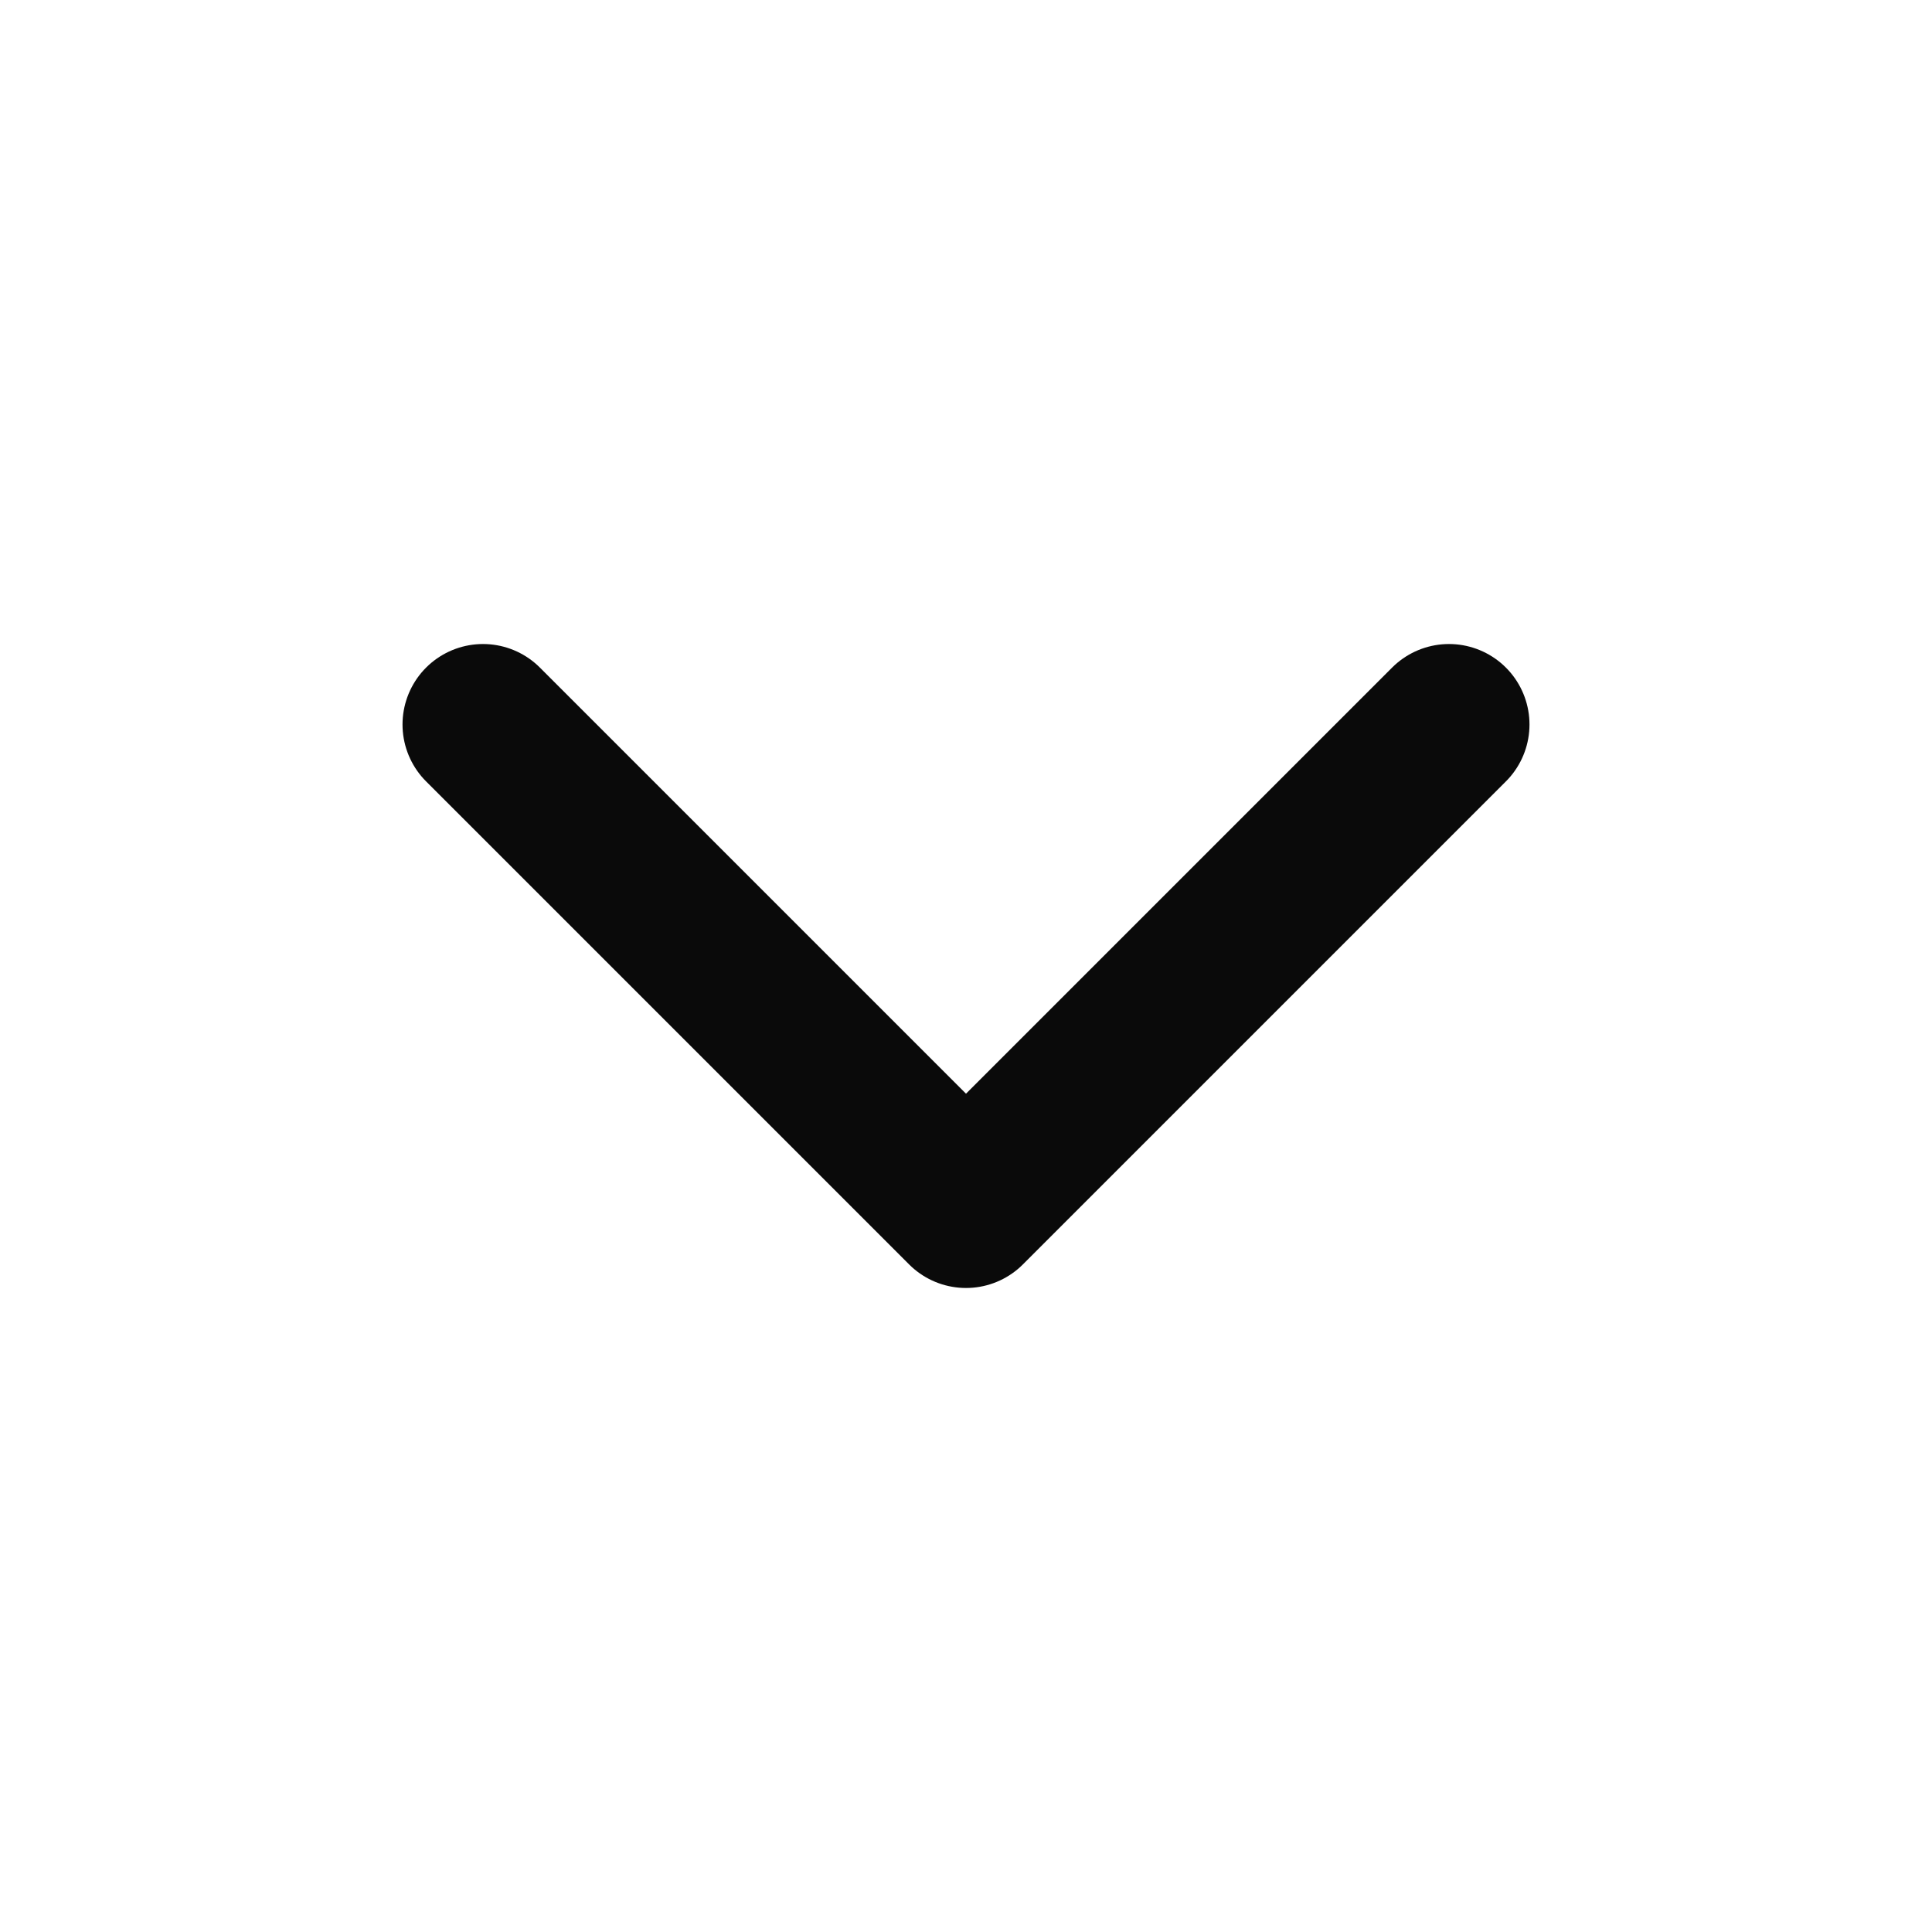
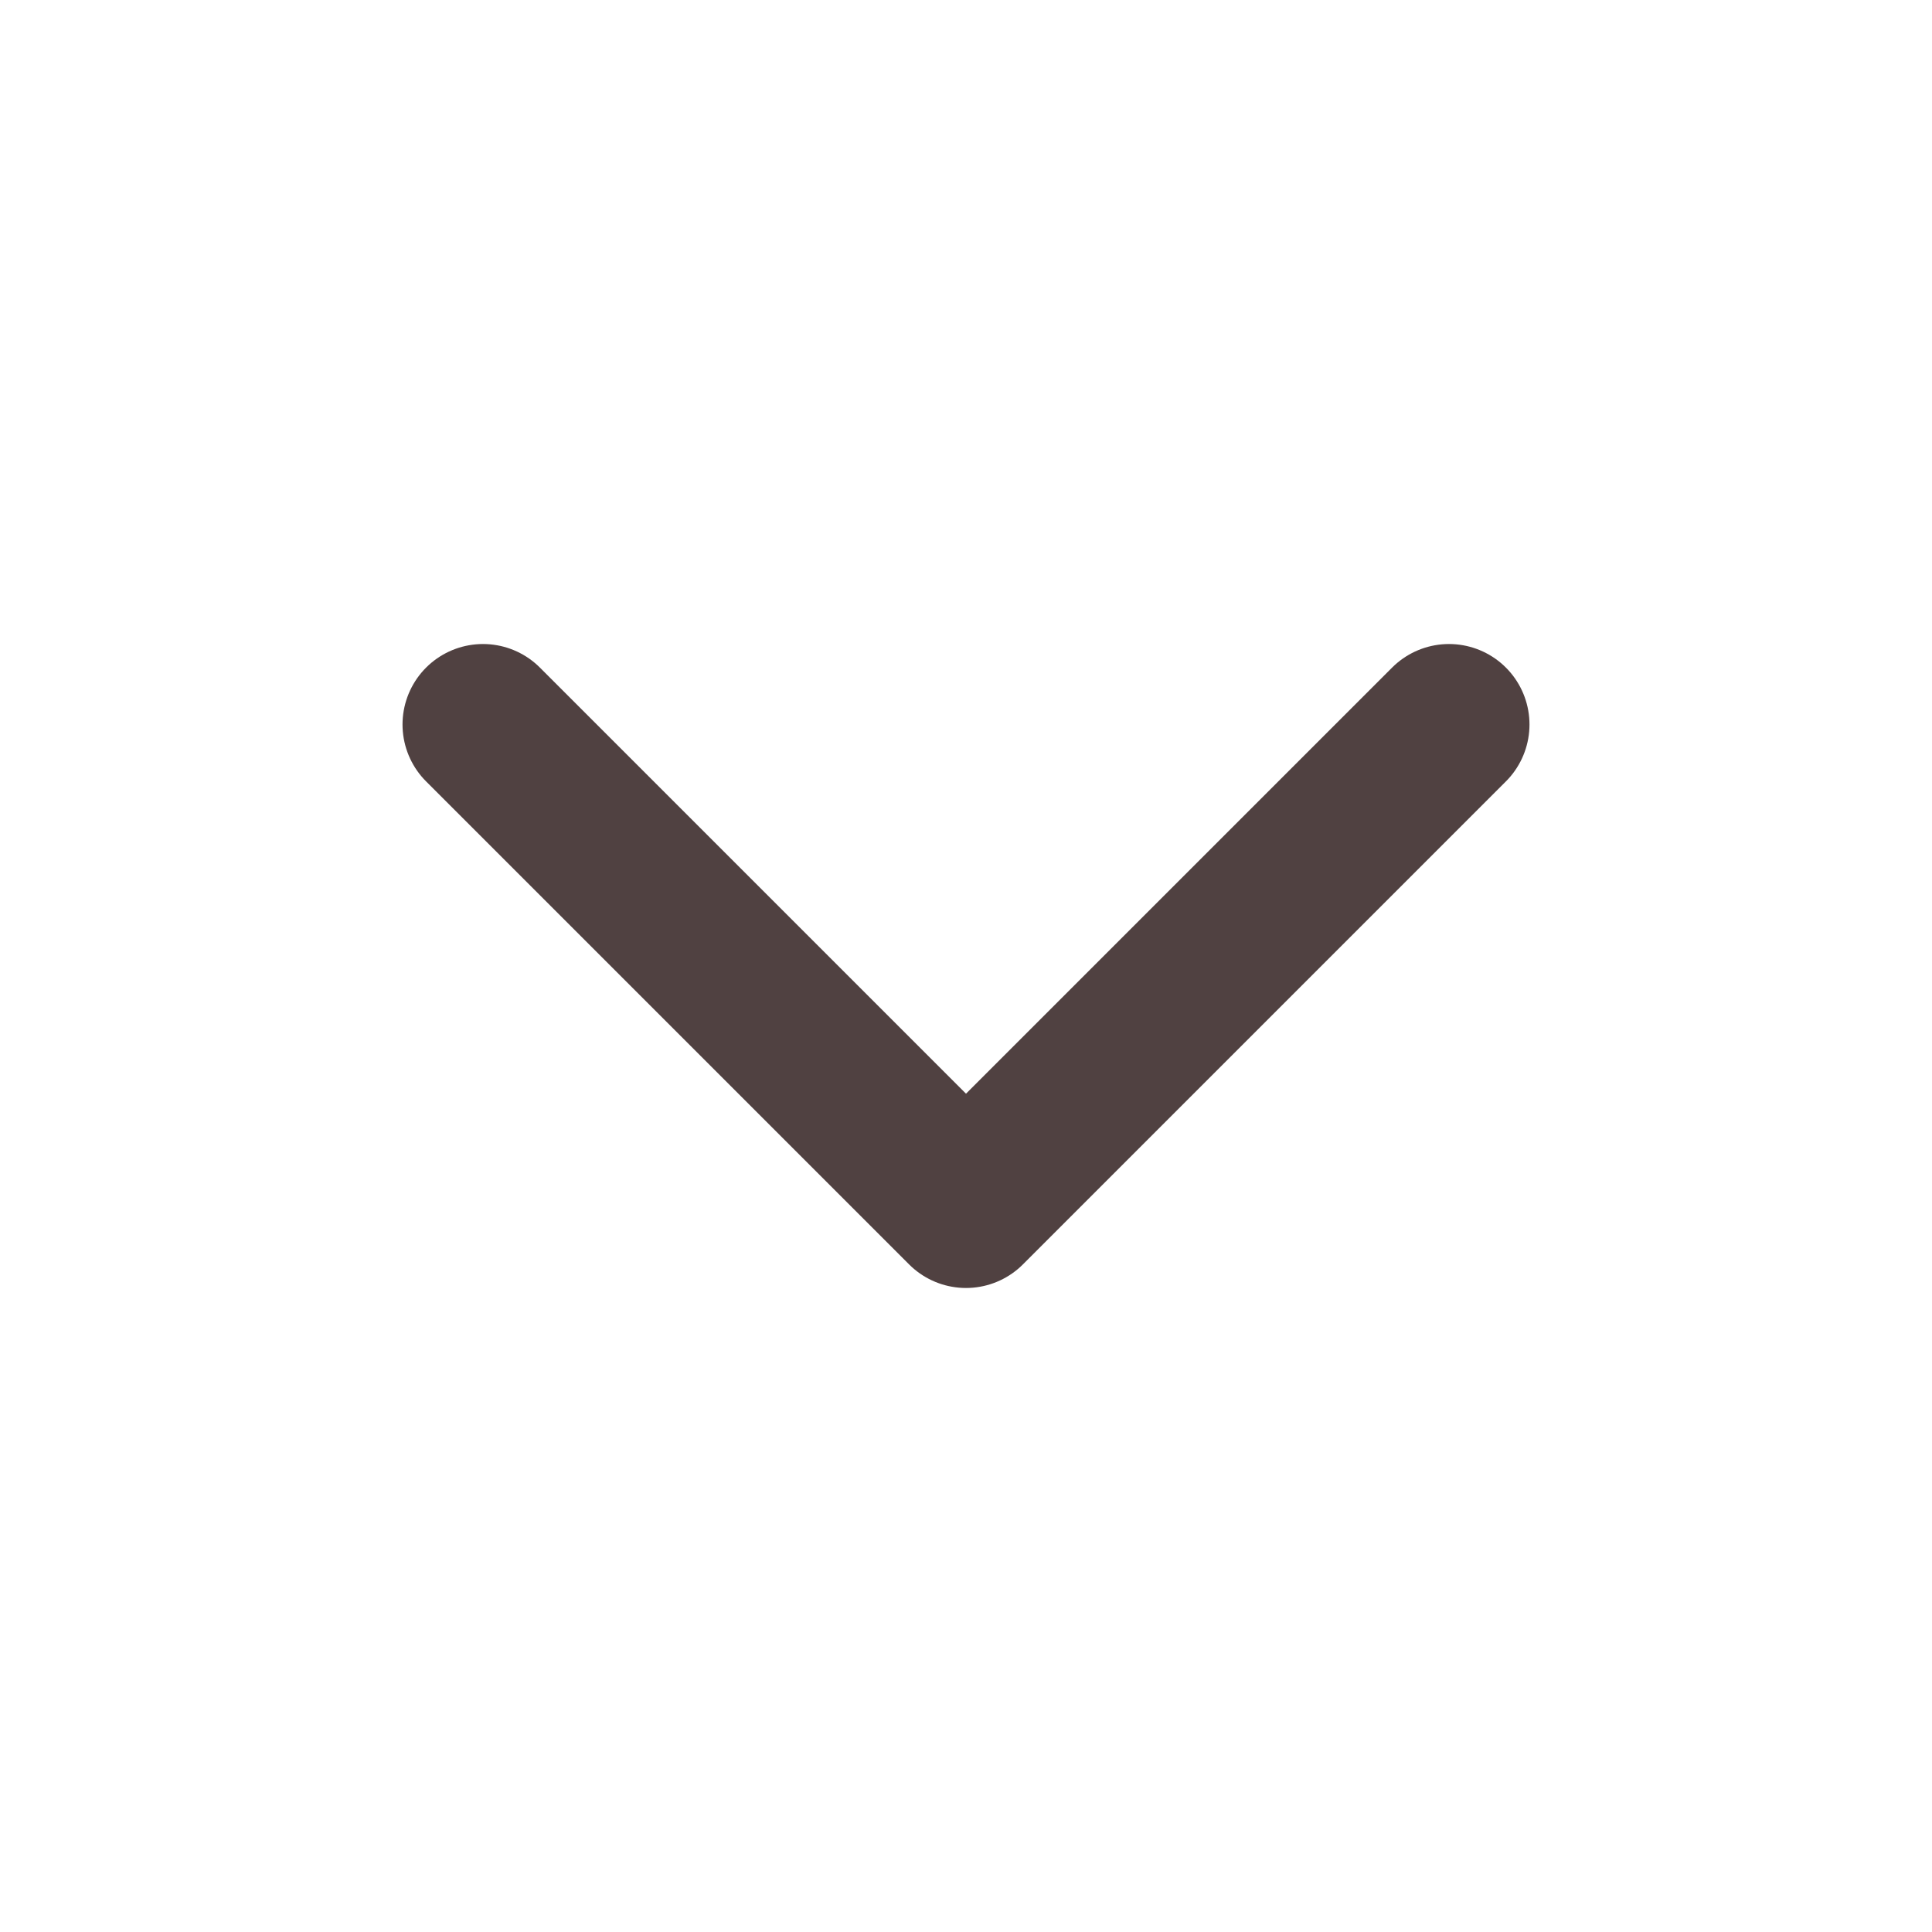
<svg xmlns="http://www.w3.org/2000/svg" width="16" height="16" viewBox="0 0 16 16" fill="none">
-   <path d="M4 6L8 10L12 6" stroke="#0A0A0A" stroke-width="1.333" stroke-linecap="round" stroke-linejoin="round" />
+   <path d="M4 6L8 10L12 6" stroke="#504141" stroke-width="1.333" stroke-linecap="round" stroke-linejoin="round" />
</svg>
